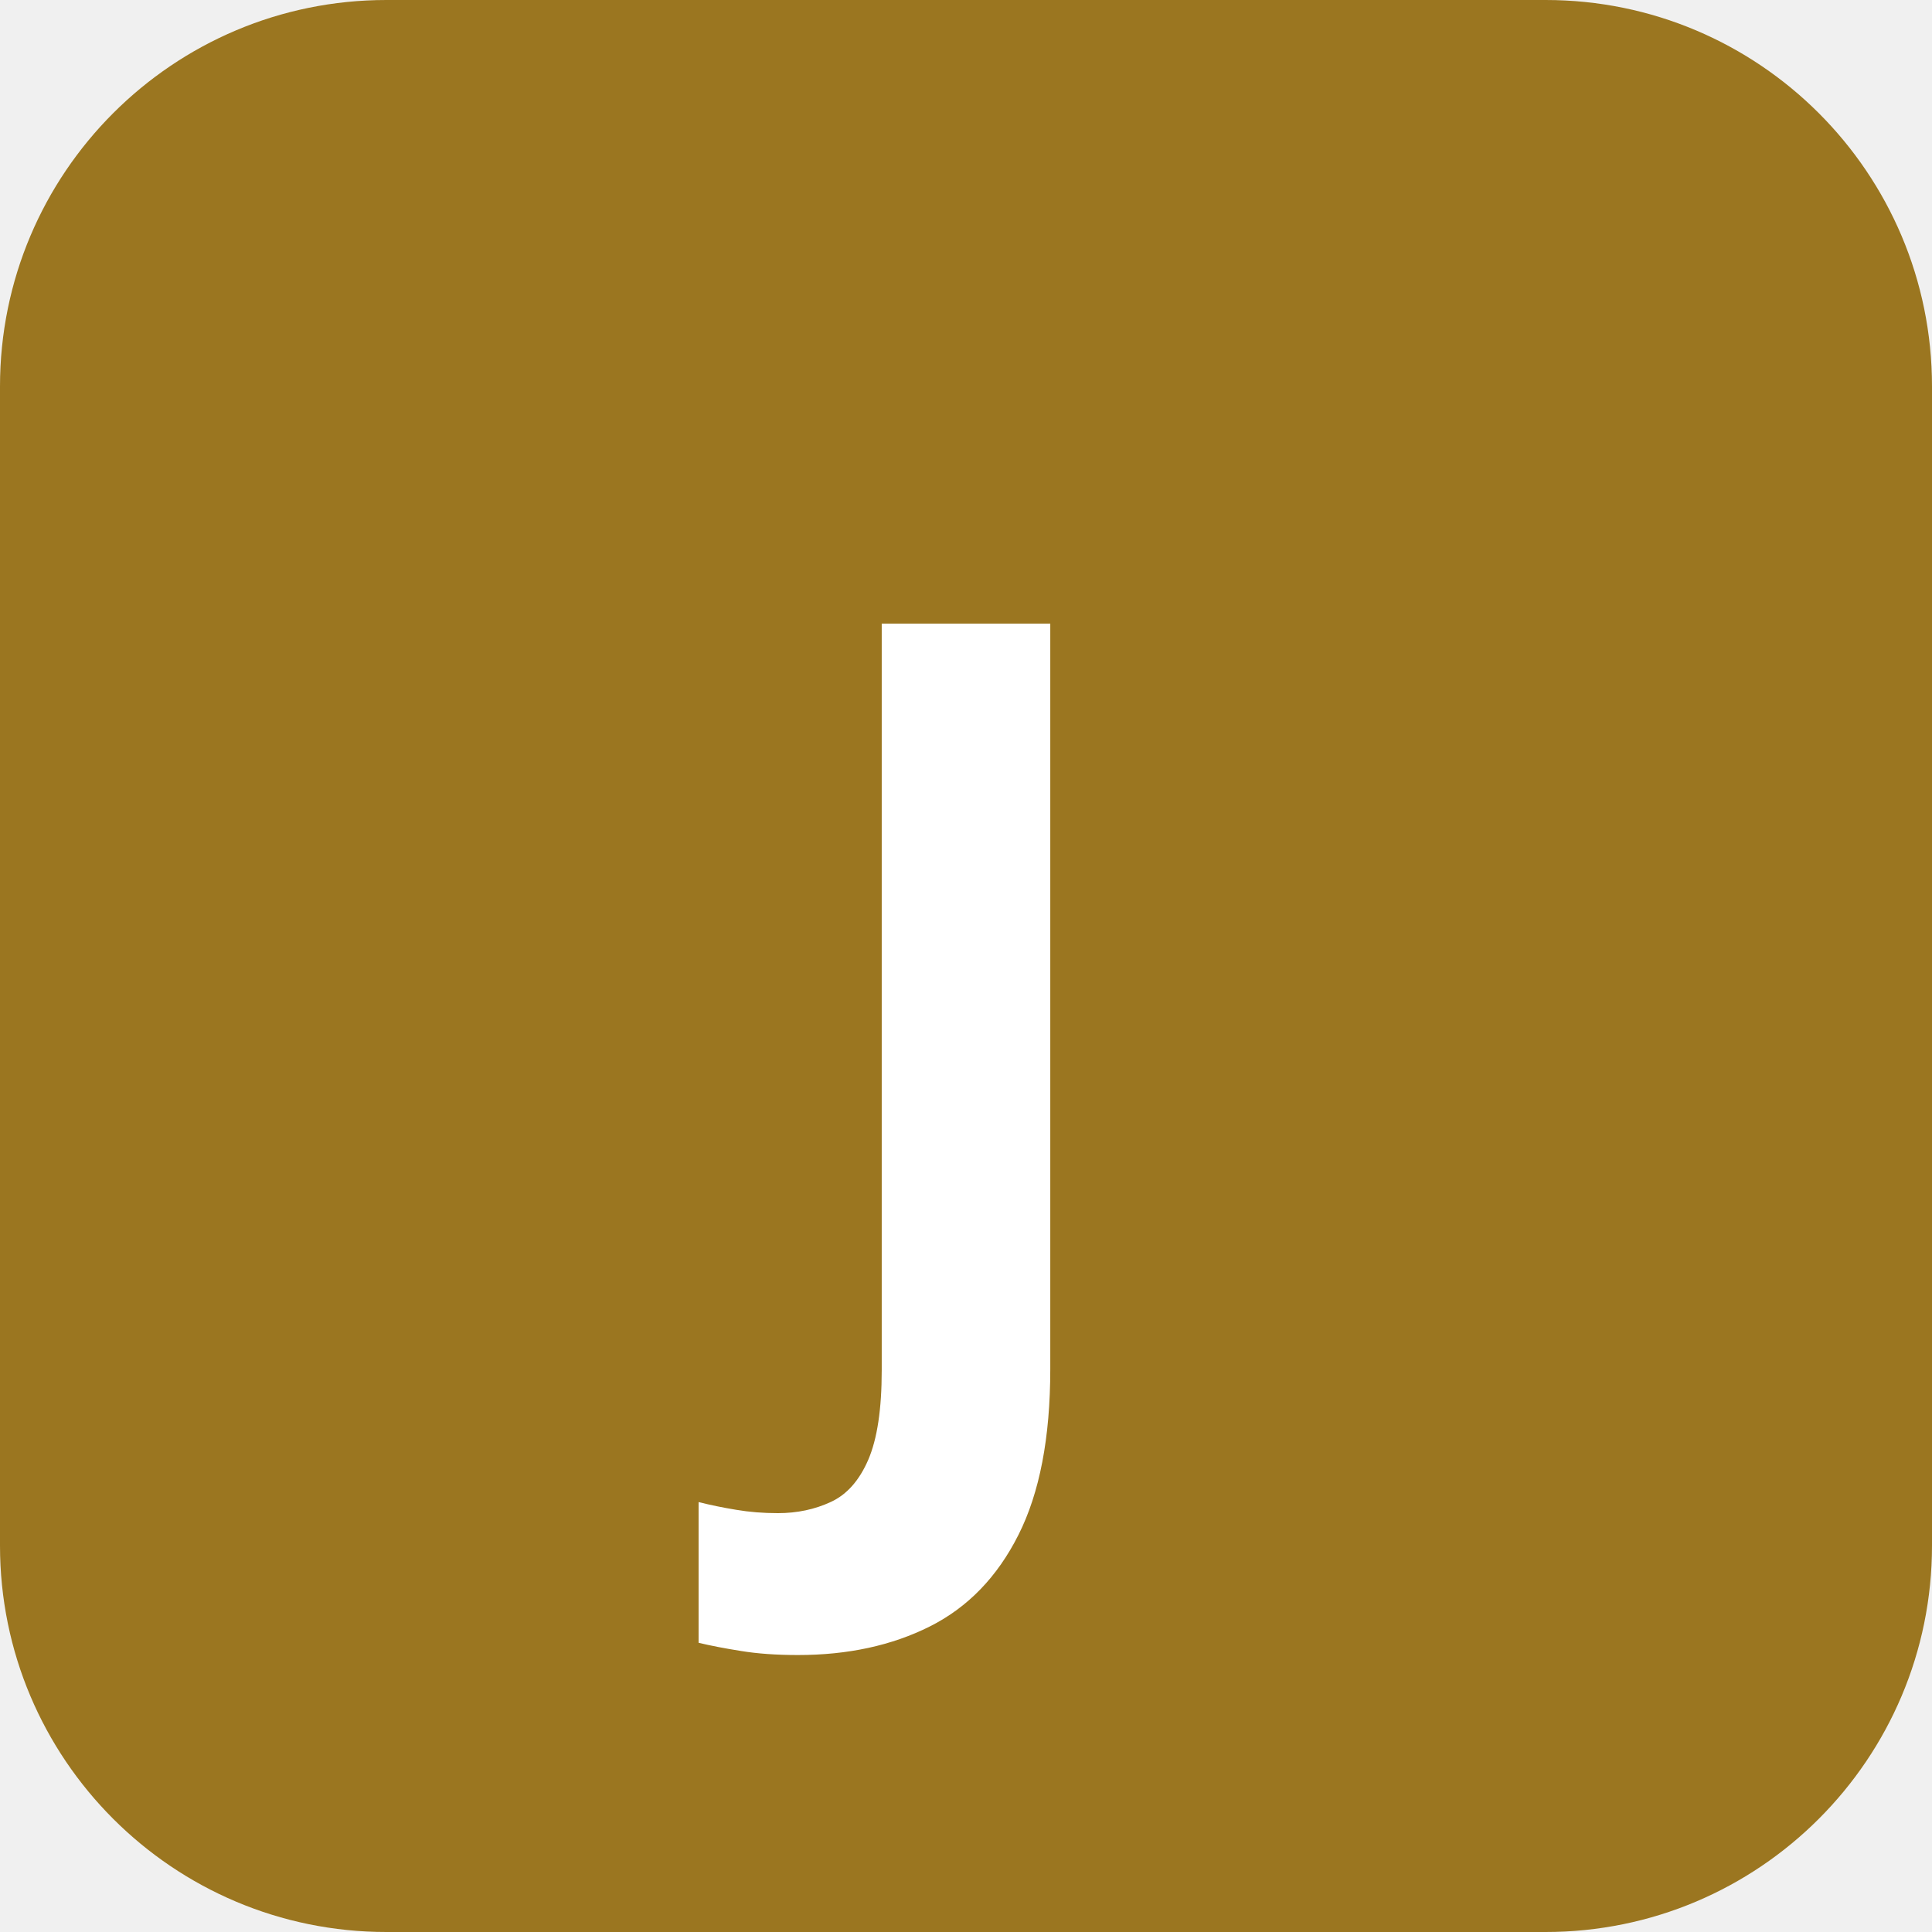
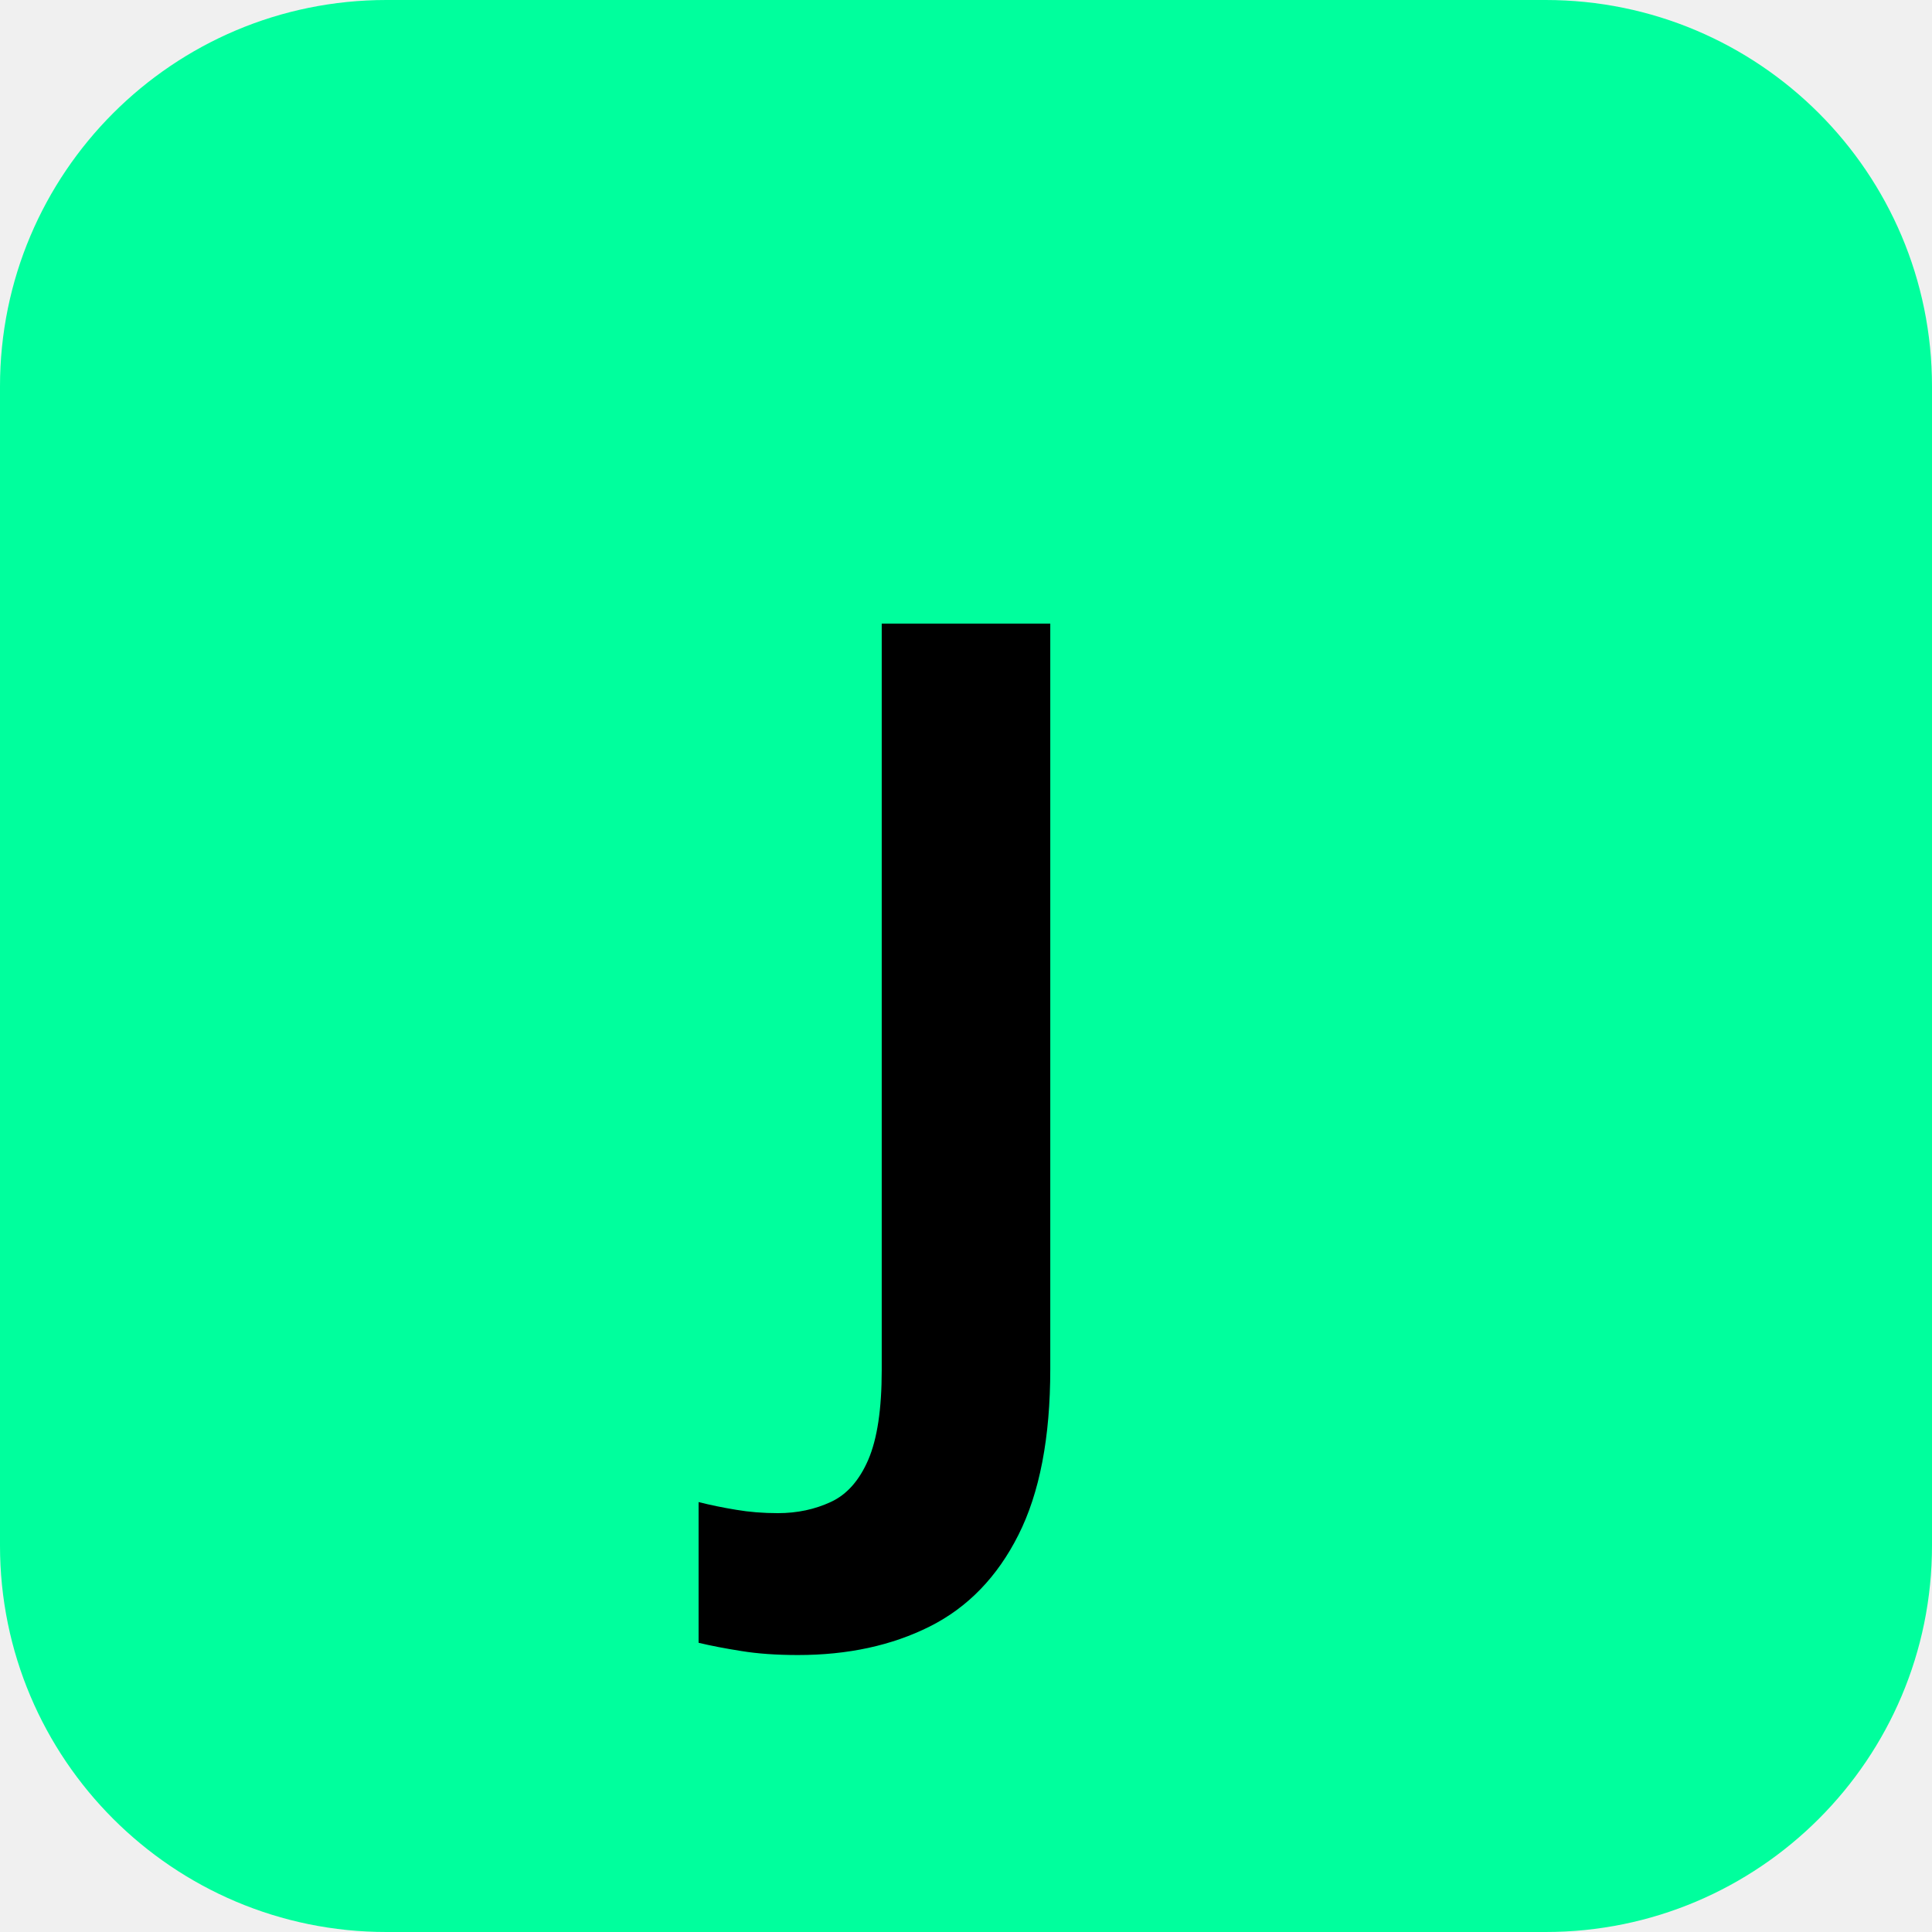
<svg xmlns="http://www.w3.org/2000/svg" width="180" height="180" viewBox="0 0 180 180" fill="none">
-   <rect width="180" height="180" rx="36" fill="#9b7620" />
-   <text x="90" y="92" fill="#ffffff" font-family="ui-sans-serif, system-ui, sans-serif" font-size="104" font-weight="700" text-anchor="middle" dominant-baseline="central">J</text>
+   <rect width="180" height="180" rx="36" fill="#00FF9D" />
+   <text x="90" y="92" fill="#000000" font-family="ui-sans-serif, system-ui, sans-serif" font-size="104" font-weight="700" text-anchor="middle" dominant-baseline="central">J</text>
</svg>
